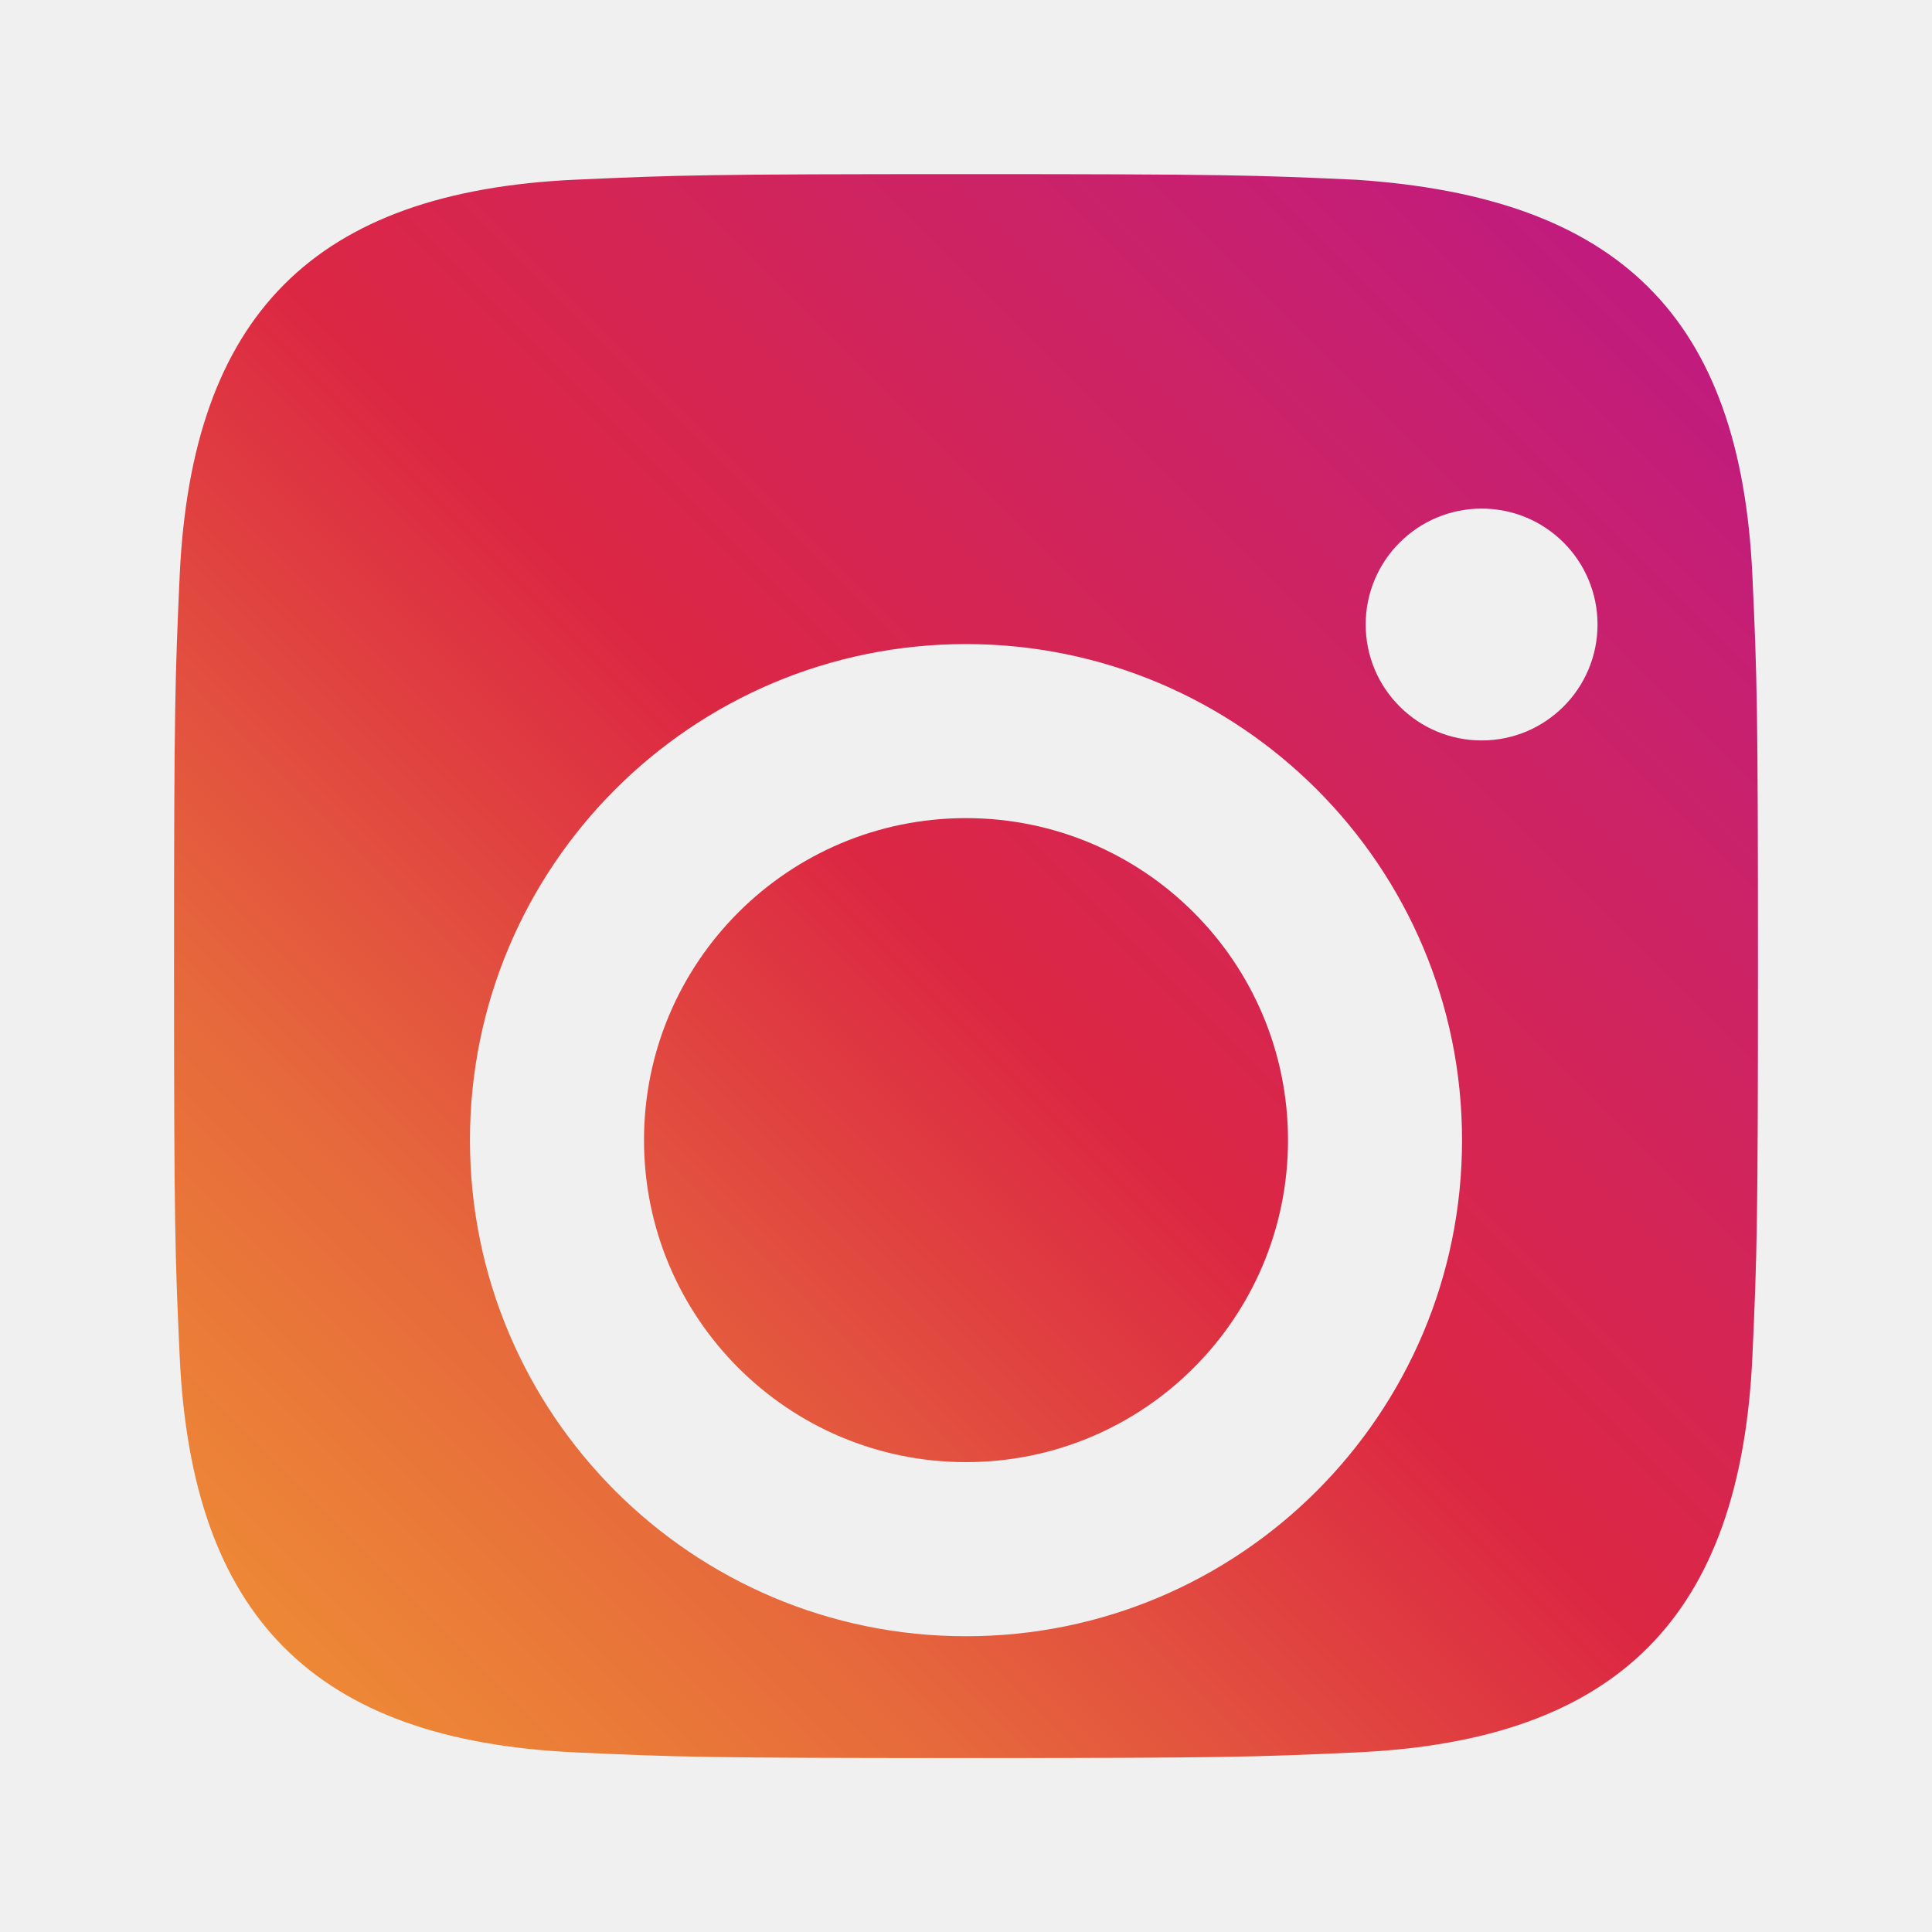
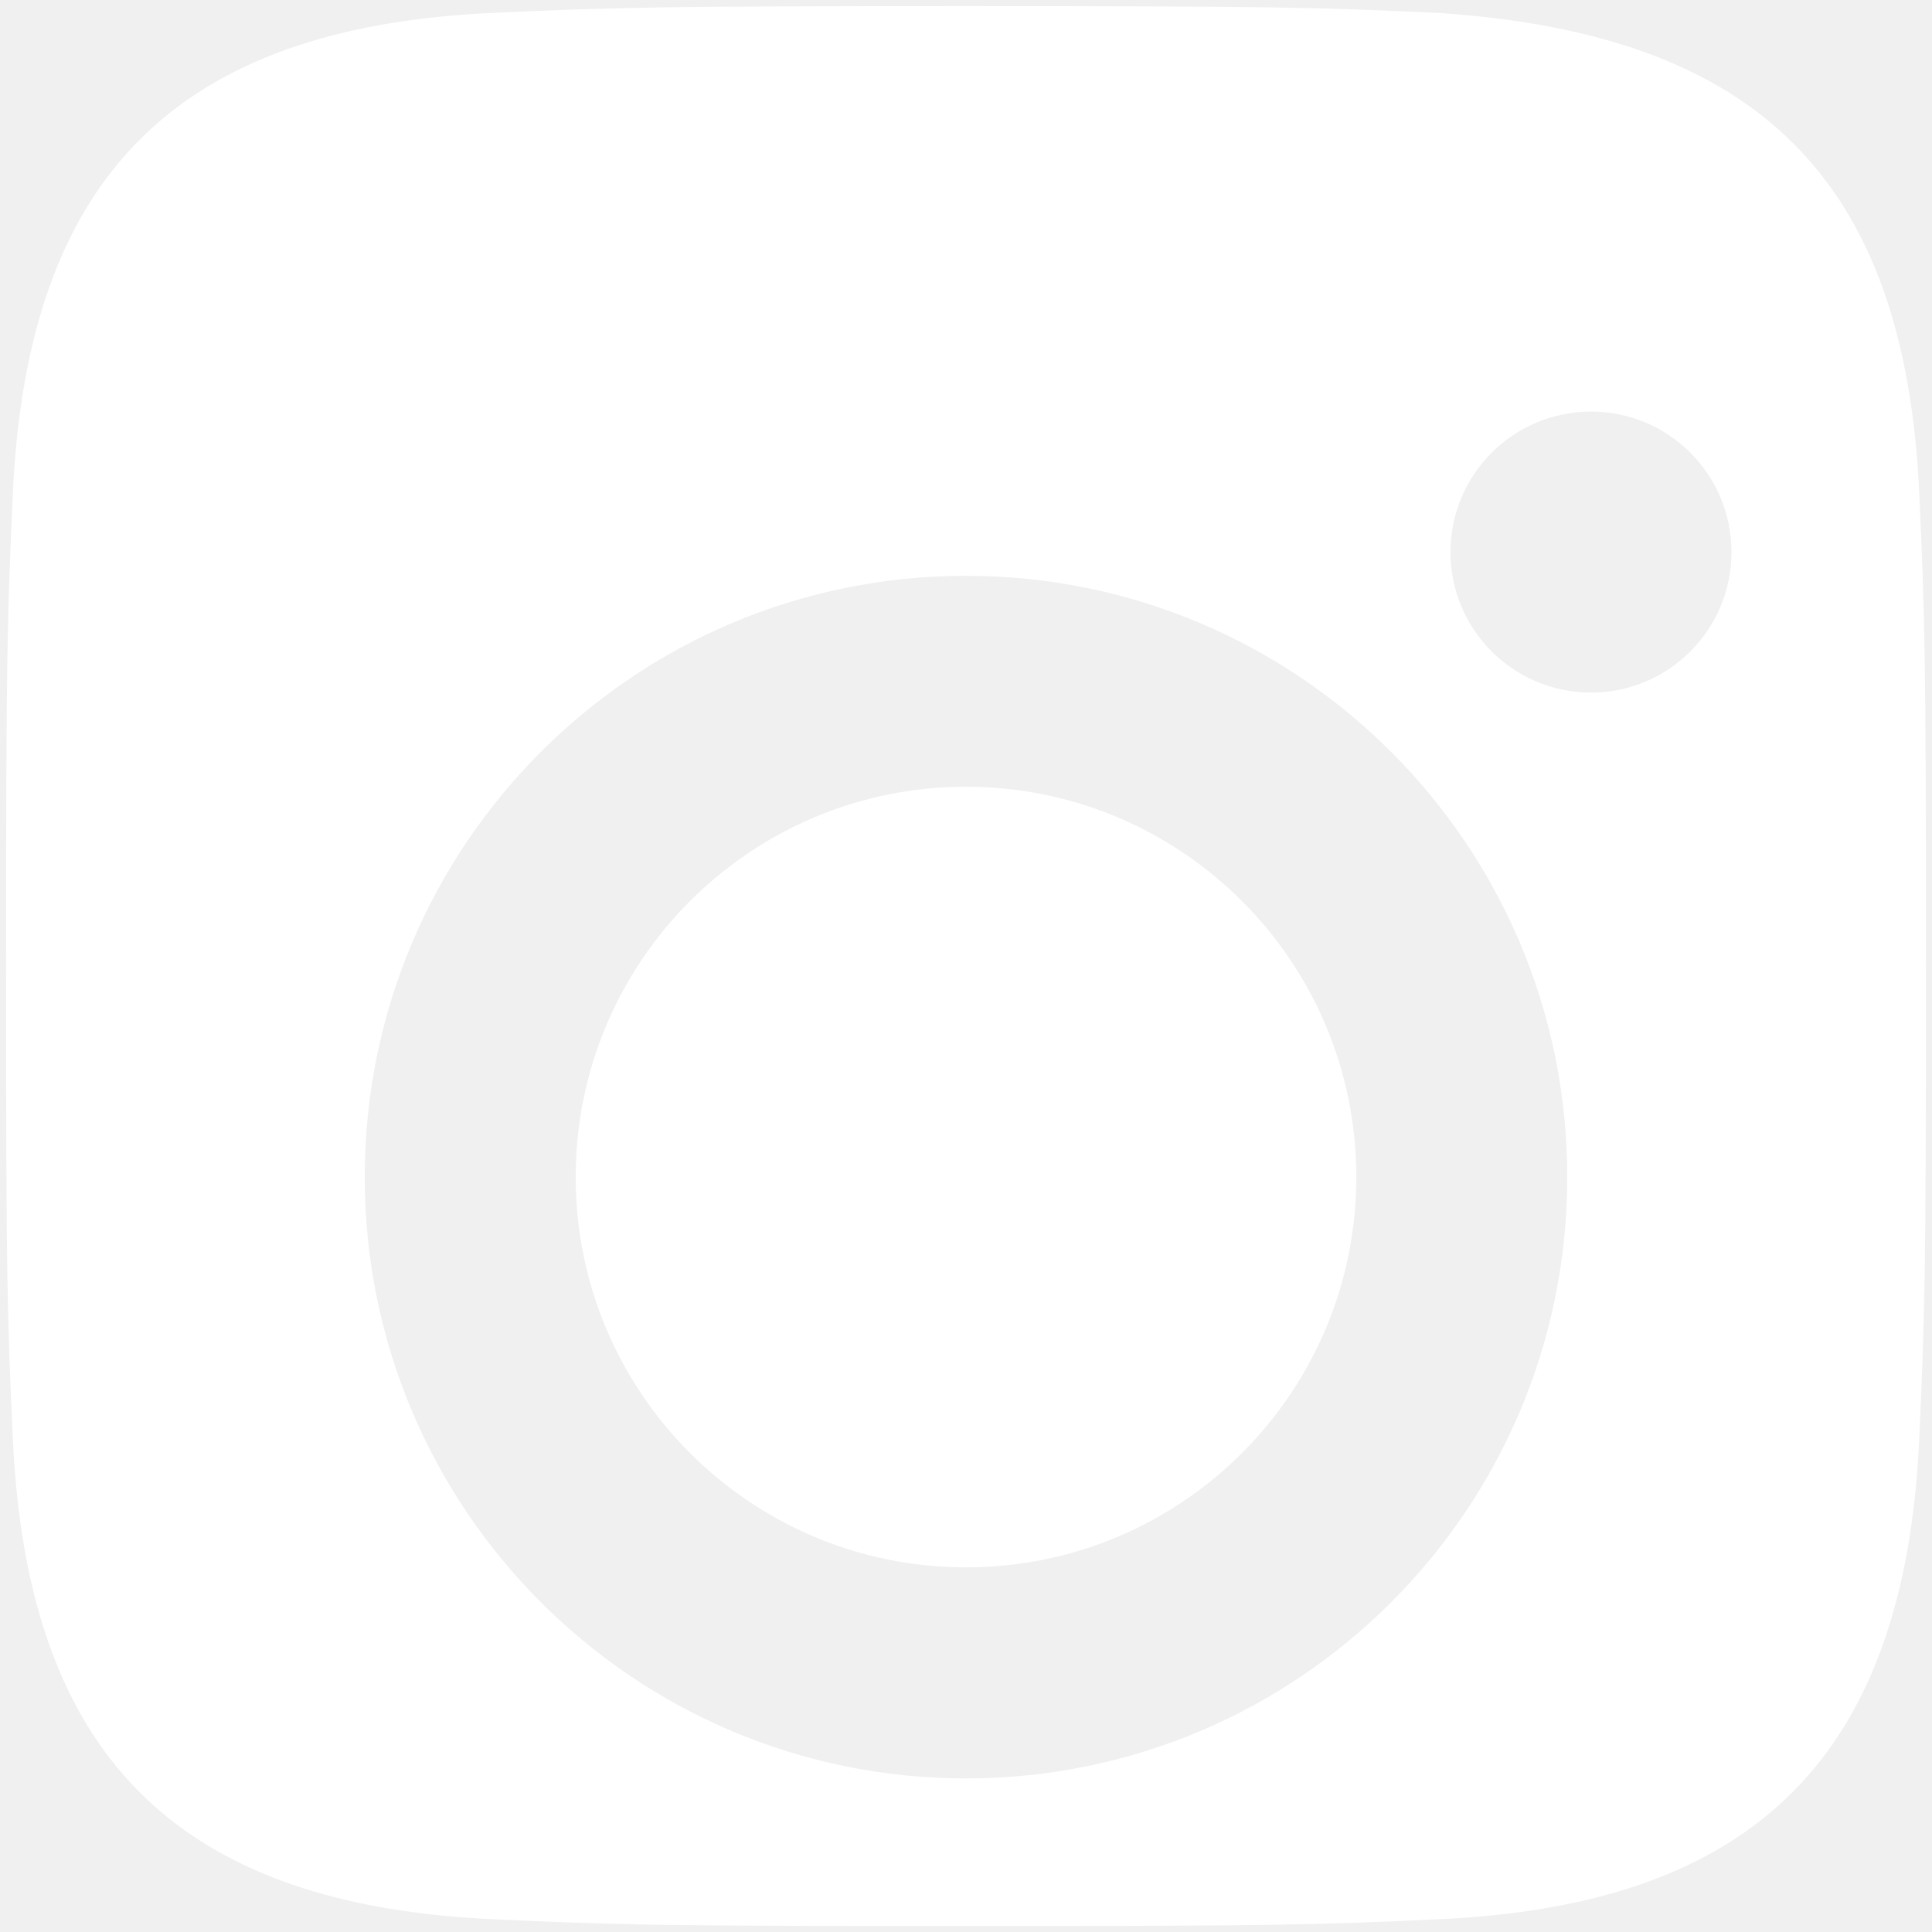
- <svg xmlns="http://www.w3.org/2000/svg" viewBox="0 0 24 24" fill="none">
-   <defs>
-     <linearGradient id="ig-gradient" x1="0%" y1="100%" x2="100%" y2="0%">
-       <stop offset="0%" style="stop-color:#f09433" />
-       <stop offset="25%" style="stop-color:#e6683c" />
-       <stop offset="50%" style="stop-color:#dc2743" />
-       <stop offset="75%" style="stop-color:#cc2366" />
-       <stop offset="100%" style="stop-color:#bc1888" />
-     </linearGradient>
-   </defs>
-   <path fill="url(#ig-gradient)" d="M12 2.163c3.204 0 3.584.012 4.85.07 3.252.218 4.771 1.693 4.919 4.919.058 1.265.069 1.645.069 4.849 0 3.205-.012 3.584-.069 4.849-.149 3.225-1.664 4.771-4.919 4.919-1.266.058-1.644.07-4.85.07-3.204 0-3.584-.012-4.849-.07-3.26-.149-4.771-1.699-4.919-4.92-.058-1.265-.07-1.644-.07-4.849 0-3.204.013-3.583.07-4.849.149-3.227 1.664-4.771 4.919-4.919 1.266-.057 1.645-.069 4.849-.069zm0 5.838c-3.403 0-6.162 2.759-6.162 6.162s2.759 6.163 6.162 6.163 6.162-2.759 6.162-6.163c0-3.403-2.759-6.162-6.162-6.162zm0 10.162c-2.209 0-4-1.79-4-4 0-2.209 1.791-4 4-4s4 1.791 4 4c0 2.21-1.791 4-4 4zm6.406-11.845c-.796 0-1.441.645-1.441 1.44s.645 1.44 1.441 1.44c.795 0 1.439-.645 1.439-1.44s-.644-1.44-1.439-1.44z" />
+ <svg xmlns="http://www.w3.org/2000/svg" viewBox="2.1 2.1 19.8 19.8" fill="none" aria-hidden="true">
+   <path fill="#ffffff" d="M12 2.163c3.204 0 3.584.012 4.85.07 3.252.218 4.771 1.693 4.919 4.919.058 1.265.069 1.645.069 4.849 0 3.205-.012 3.584-.069 4.849-.149 3.225-1.664 4.771-4.919 4.919-1.266.058-1.644.07-4.85.07-3.204 0-3.584-.012-4.849-.07-3.26-.149-4.771-1.699-4.919-4.92-.058-1.265-.07-1.644-.07-4.849 0-3.204.013-3.583.07-4.849.149-3.227 1.664-4.771 4.919-4.919 1.266-.057 1.645-.069 4.849-.069zm0 5.838c-3.403 0-6.162 2.759-6.162 6.162s2.759 6.163 6.162 6.163 6.162-2.759 6.162-6.163c0-3.403-2.759-6.162-6.162-6.162zm0 10.162c-2.209 0-4-1.79-4-4 0-2.209 1.791-4 4-4s4 1.791 4 4c0 2.21-1.791 4-4 4zm6.406-11.845c-.796 0-1.441.645-1.441 1.44s.645 1.44 1.441 1.44c.795 0 1.439-.645 1.439-1.44s-.644-1.44-1.439-1.44z" />
</svg>
